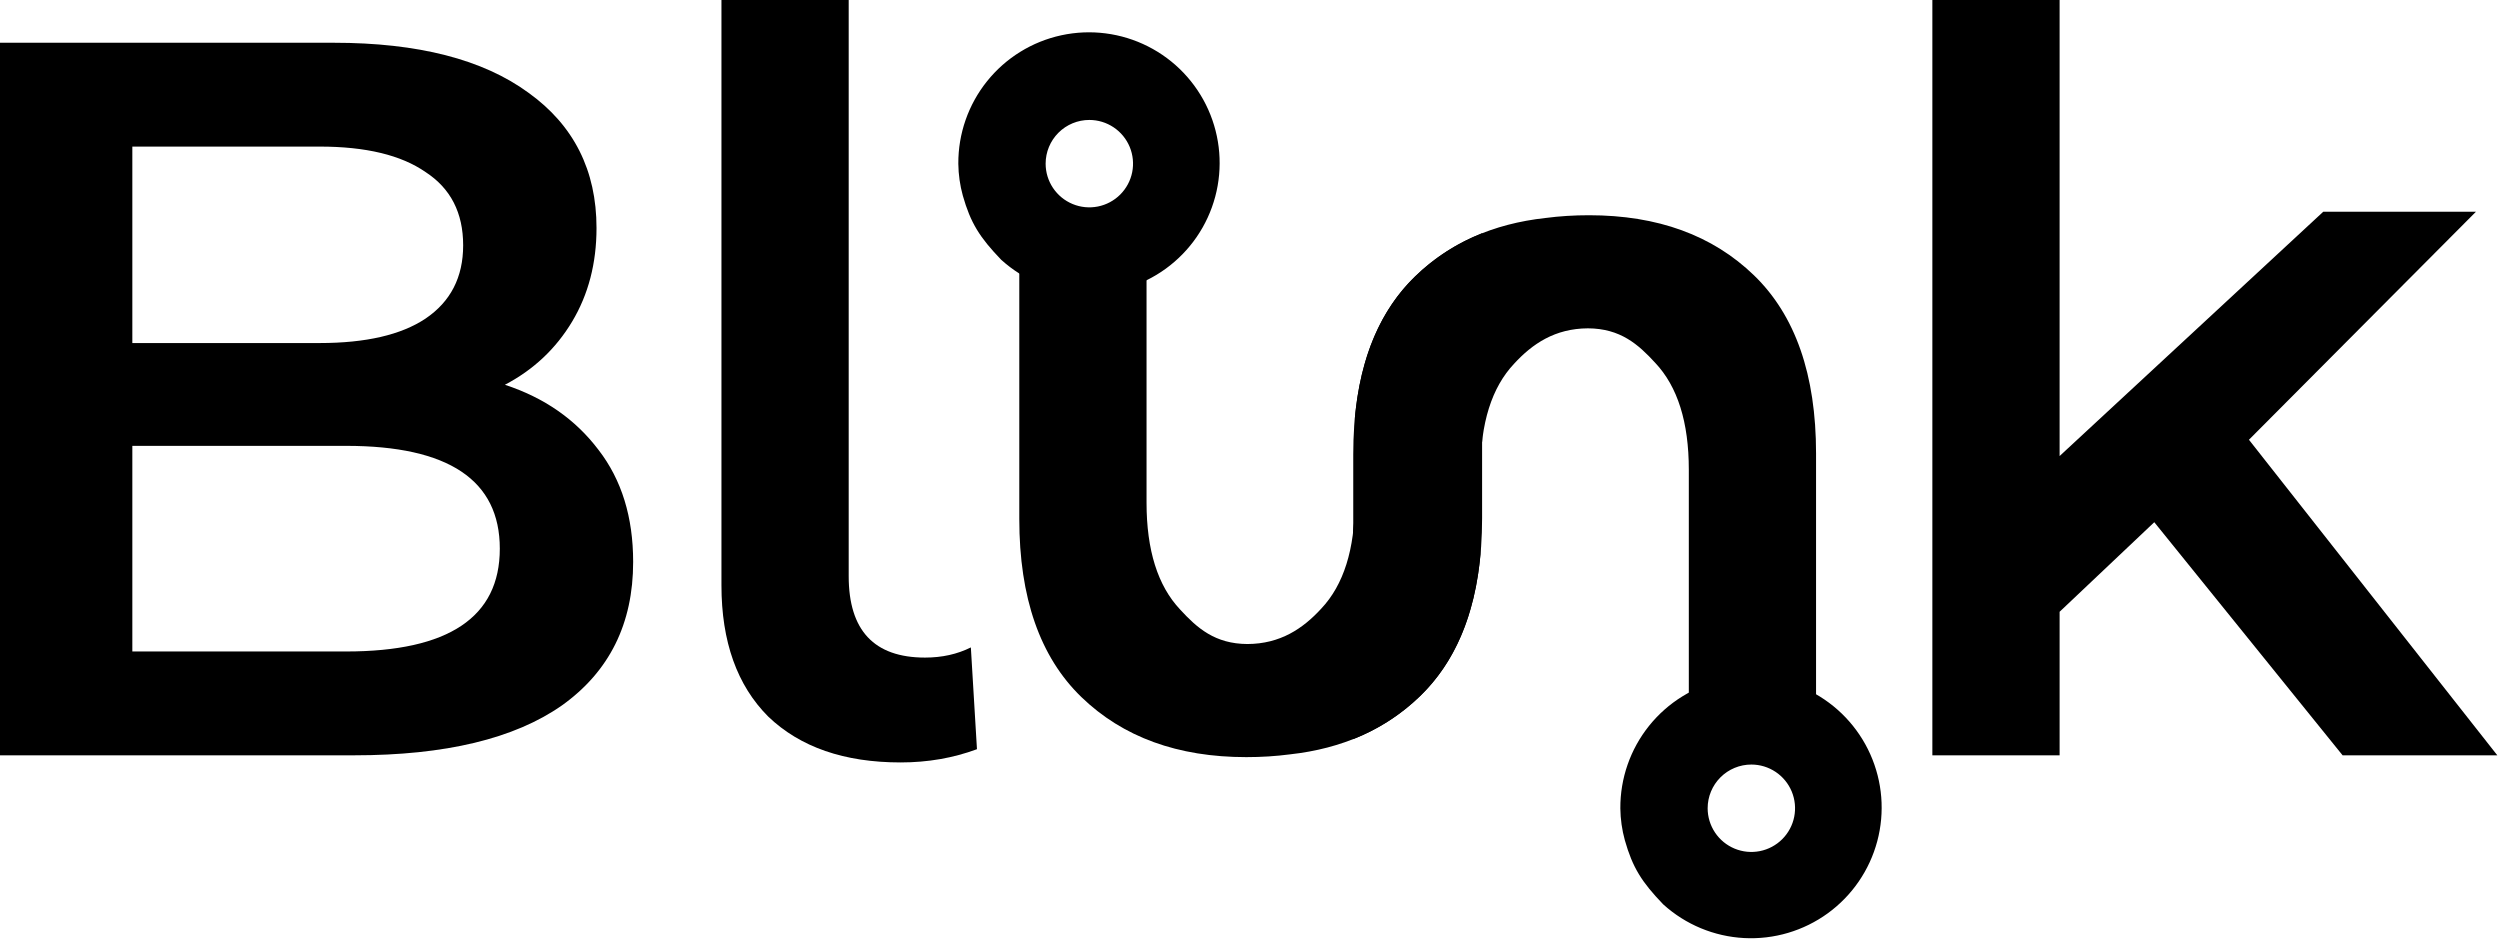
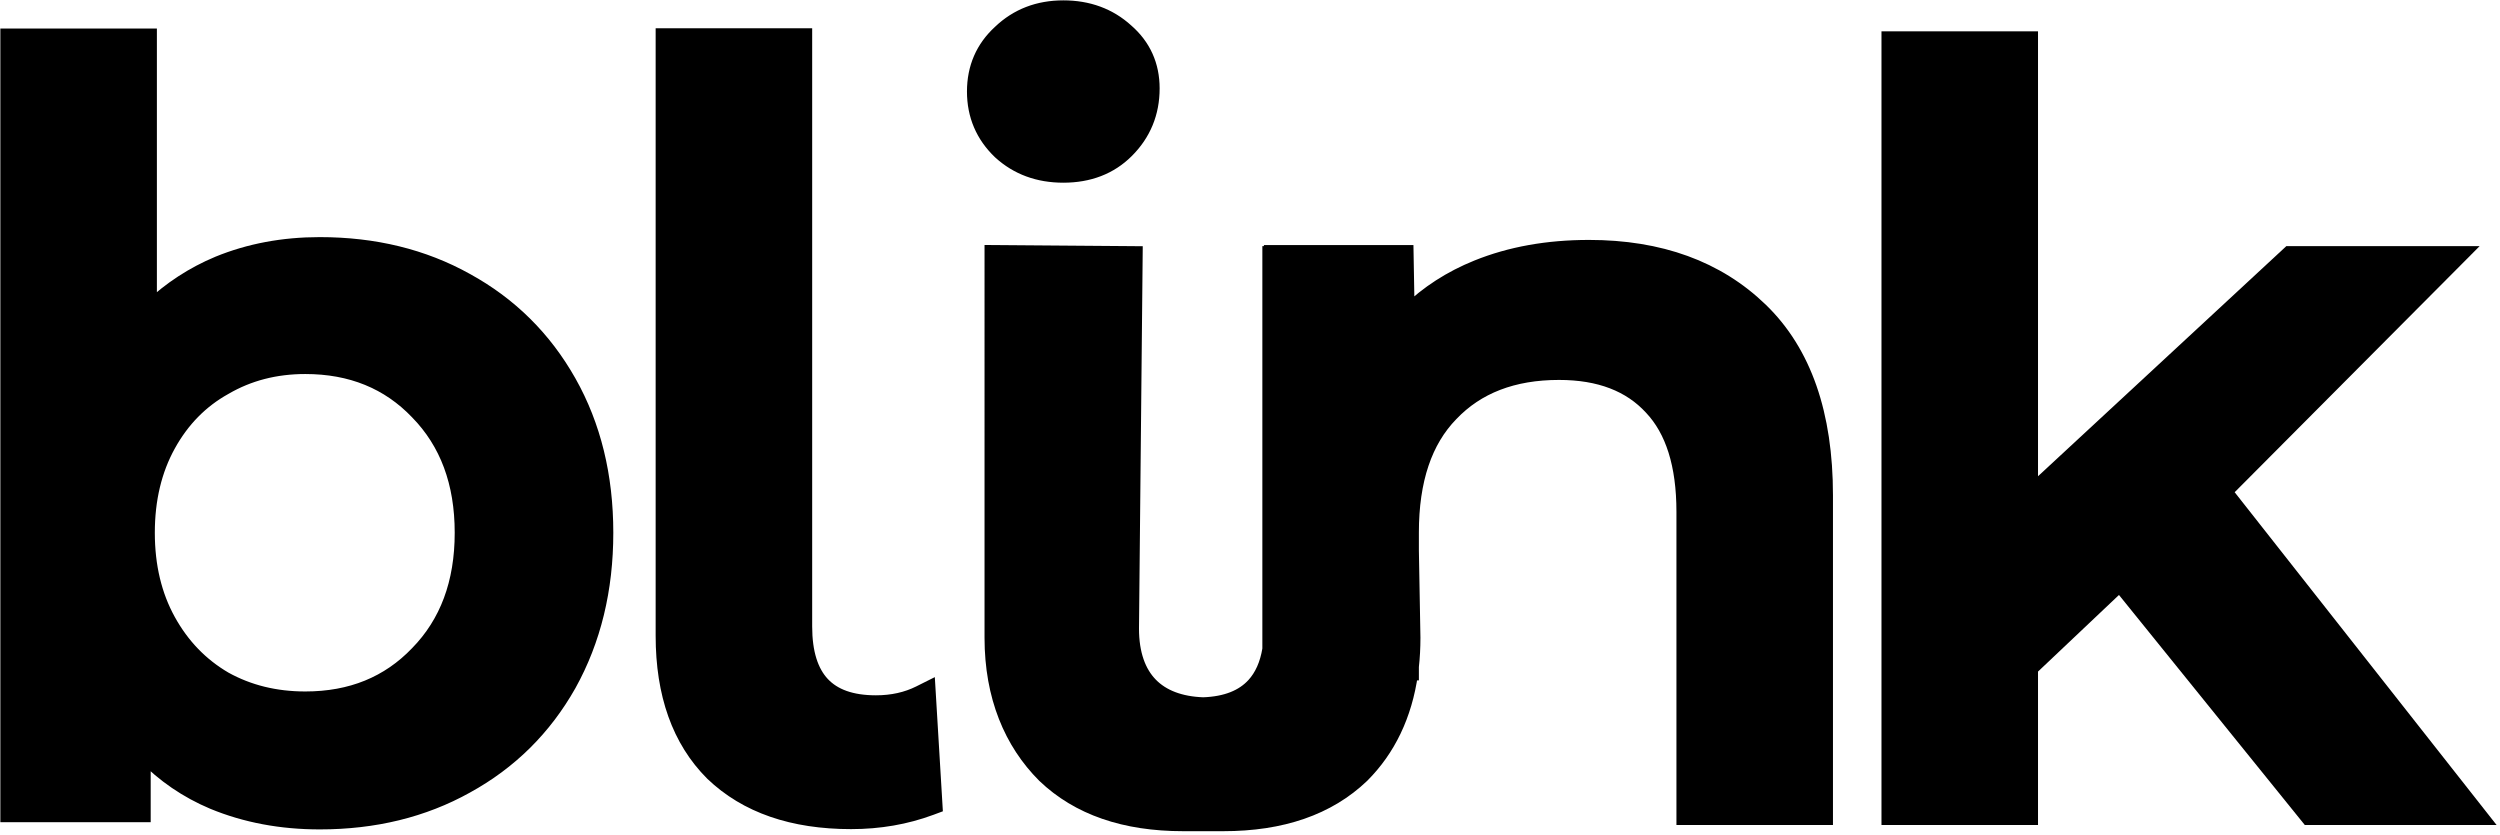
- <svg xmlns="http://www.w3.org/2000/svg" width="287" height="108" viewBox="0 0 287 108" fill="none">
-   <path d="M115.268 29.442L115.28 29.456L115.293 29.468C117.761 31.698 120.921 33.012 124.243 33.189C127.565 33.366 130.847 32.395 133.538 30.44C136.23 28.485 138.167 25.663 139.025 22.449C139.883 19.235 139.609 15.823 138.25 12.787C136.892 9.751 134.53 7.274 131.562 5.772C128.594 4.27 125.199 3.834 121.948 4.538C118.696 5.241 115.786 7.042 113.704 9.637C111.623 12.232 110.497 15.463 110.515 18.79L110.515 18.793C110.529 19.988 110.697 21.177 111.015 22.33L111.015 22.33L111.016 22.334C111.446 23.844 111.909 25.003 112.574 26.101C113.236 27.196 114.087 28.211 115.268 29.442ZM125.055 13.27C126.147 13.27 127.213 13.594 128.121 14.2C129.028 14.806 129.735 15.668 130.153 16.676C130.57 17.684 130.68 18.793 130.467 19.863C130.254 20.934 129.728 21.917 128.957 22.688C128.185 23.46 127.202 23.985 126.132 24.198C125.062 24.411 123.952 24.302 122.944 23.884C121.936 23.467 121.074 22.76 120.468 21.852C119.862 20.945 119.538 19.878 119.538 18.787C119.538 17.324 120.12 15.921 121.154 14.886C122.189 13.851 123.592 13.27 125.055 13.27Z" fill="black" stroke="black" />
-   <path d="M191.268 103.442L191.28 103.455L191.293 103.468C193.761 105.698 196.921 107.012 200.243 107.189C203.565 107.366 206.847 106.395 209.538 104.44C212.23 102.484 214.167 99.663 215.025 96.449C215.883 93.235 215.609 89.823 214.25 86.787C212.892 83.751 210.53 81.274 207.562 79.772C204.594 78.27 201.199 77.834 197.948 78.538C194.696 79.241 191.786 81.042 189.704 83.637C187.623 86.231 186.497 89.463 186.515 92.79L186.515 92.793C186.529 93.988 186.697 95.177 187.015 96.33L187.015 96.33L187.016 96.334C187.446 97.844 187.909 99.003 188.574 100.101C189.236 101.196 190.087 102.211 191.268 103.442ZM201.055 87.27C202.147 87.27 203.213 87.594 204.121 88.2C205.028 88.806 205.735 89.668 206.153 90.676C206.57 91.684 206.68 92.793 206.467 93.864C206.254 94.934 205.728 95.917 204.957 96.688C204.185 97.46 203.202 97.985 202.132 98.198C201.062 98.411 199.952 98.302 198.944 97.884C197.936 97.467 197.074 96.76 196.468 95.852C195.862 94.945 195.538 93.878 195.538 92.787C195.538 91.324 196.12 89.921 197.154 88.886C198.189 87.851 199.592 87.27 201.055 87.27Z" fill="black" stroke="black" />
-   <path d="M57.962 44.173C62.481 45.653 66.064 48.146 68.713 51.652C71.362 55.08 72.686 59.364 72.686 64.506C72.686 71.596 69.96 77.088 64.506 80.984C59.053 84.801 51.106 86.71 40.667 86.71H0V4.908H38.33C47.99 4.908 55.43 6.817 60.65 10.634C65.87 14.374 68.48 19.555 68.48 26.177C68.48 30.228 67.545 33.811 65.675 36.928C63.805 40.044 61.234 42.459 57.962 44.173ZM15.192 16.828V39.382H36.694C41.991 39.382 46.042 38.447 48.847 36.577C51.73 34.629 53.171 31.825 53.171 28.163C53.171 24.424 51.73 21.619 48.847 19.749C46.042 17.802 41.991 16.828 36.694 16.828H15.192ZM39.732 74.79C51.496 74.79 57.378 70.856 57.378 62.987C57.378 55.119 51.496 51.184 39.732 51.184H15.192V74.79H39.732Z" fill="black" />
-   <path d="M103.39 87.528C96.924 87.528 91.86 85.775 88.199 82.269C84.615 78.685 82.823 73.66 82.823 67.194V0H97.43V66.142C97.43 72.375 100.352 75.491 106.195 75.491C108.143 75.491 109.895 75.102 111.454 74.323L112.155 86.008C109.428 87.021 106.507 87.528 103.39 87.528Z" fill="black" />
-   <path d="M247.311 59.949L236.443 70.232V86.71H221.835V0H236.443V52.353L266.709 24.307H284.238L258.179 50.483L286.692 86.71H268.93L247.311 59.949Z" fill="black" />
-   <path d="M201.355 31.604C196.602 27.008 190.292 24.709 182.424 24.709C180.696 24.709 179.034 24.814 177.438 25.023C171.391 25.685 166.405 27.913 162.482 31.708C157.73 36.305 155.353 43.121 155.353 52.158V62.209H169.961V54.028C169.961 48.575 171.246 44.485 173.817 41.758C175.916 39.469 178.515 37.709 182.292 37.693C186.015 37.709 188.07 39.528 190.019 41.654C192.59 44.381 193.876 48.471 193.876 53.924V86.814H208.483V52.054C208.483 43.017 206.107 36.201 201.355 31.604Z" fill="black" />
-   <path d="M124.144 80.023C128.896 84.619 135.206 86.918 143.075 86.918C144.803 86.918 146.464 86.813 148.06 86.604C154.107 85.942 159.093 83.714 163.016 79.919C167.769 75.322 170.145 68.505 170.145 59.468V49.376H155.537V57.599C155.537 63.052 154.252 67.142 151.681 69.869C149.583 72.158 146.983 73.918 143.206 73.934C139.483 73.918 137.428 72.099 135.479 69.973C132.908 67.246 131.623 63.156 131.623 57.703V24.814H117.015V59.572C117.015 68.609 119.391 75.426 124.144 80.023Z" fill="black" />
-   <path d="M170.145 50.651V26.778C167.252 27.922 164.698 29.565 162.482 31.708C158.493 35.566 156.178 40.989 155.537 47.976V57.599C155.537 58.79 155.476 59.916 155.353 60.977V84.849C158.246 83.705 160.801 82.062 163.016 79.919C167.005 76.061 169.32 70.638 169.961 63.651V54.028C169.961 52.837 170.022 51.712 170.145 50.651Z" fill="black" />
+ <svg xmlns="http://www.w3.org/2000/svg" width="710" height="237" viewBox="0 0 710 237" fill="none">
+   <path d="M576.846 139.716V12.798V10.849H574.897H538.239H536.29V12.798V230.399V232.348H538.239H574.897H576.846V230.399V189.888L601.979 166.107L654.908 231.624L655.493 232.348H656.424H701H705.015L702.532 229.193L632.044 139.639L696.223 75.172L699.532 71.847H694.841H650.852H650.088L649.527 72.367L576.846 139.716Z" fill="black" stroke="black" stroke-width="3.898" />
+   <path d="M400.769 191.291H401.014L401.014 189.342V189.341C401.307 186.707 401.455 183.97 401.455 181.131V181.113L401.455 181.096L401.015 156.431L401.014 151.218C401.014 136.289 404.838 125.217 412.191 117.681L412.199 117.672L412.207 117.664C419.59 109.912 429.695 105.952 442.761 105.952C454.287 105.952 462.897 109.338 468.891 115.877L468.9 115.887L468.91 115.897C474.893 122.243 478.057 131.94 478.057 145.353V230.399V232.348H480.006H516.664H518.613V230.399V140.66C518.613 117.653 512.558 99.959 500.13 87.938C487.773 75.986 471.415 70.088 451.266 70.088C439.521 70.088 428.905 71.979 419.45 75.802C411.889 78.858 405.333 83.082 399.802 88.475L399.796 88.172L399.534 73.469L399.5 71.554L397.585 71.554L362.848 71.554H360.899V71.847H360.458V73.797V184.356C359.754 188.673 358.227 191.988 356.02 194.413C352.931 197.807 348.237 199.751 341.717 199.98C335.158 199.75 330.185 197.8 326.843 194.366C323.495 190.925 321.528 185.73 321.526 178.501C321.526 178.498 321.526 178.495 321.526 178.491L322.553 73.816L322.572 71.863L320.619 71.847L283.521 71.554L281.557 71.539L281.557 73.503L281.556 181.131C281.556 197.819 287.1 210.943 296.497 220.34L296.512 220.355L296.528 220.37C306.172 229.603 319.415 234.108 336 234.108H347.437C364.022 234.108 377.265 229.603 386.909 220.37L386.924 220.355L386.939 220.34C394.356 212.924 399.089 203.206 400.769 191.291ZM283.914 43.239L283.93 43.255L283.947 43.27C288.837 47.735 294.892 49.939 301.977 49.939C309.266 49.939 315.357 47.63 320.071 42.916C324.939 38.048 327.387 32.075 327.387 25.115C327.387 18.509 324.909 12.989 319.99 8.703C315.103 4.249 309.054 2.051 301.977 2.051C294.873 2.051 288.813 4.365 283.93 9.028C279.027 13.512 276.567 19.215 276.567 25.995C276.567 32.78 279.03 38.568 283.914 43.239Z" fill="black" stroke="black" stroke-width="3.898" />
+   <path d="M202.214 219.753L202.229 219.768L202.244 219.783C211.888 229.017 225.131 233.521 241.716 233.521C249.752 233.521 257.314 232.215 264.39 229.587L265.743 229.084L265.657 227.643L263.897 198.316L263.72 195.369L261.08 196.69C257.471 198.494 253.376 199.417 248.754 199.417C241.757 199.417 236.858 197.556 233.68 194.167C230.481 190.755 228.709 185.455 228.709 177.905V11.918V9.969H226.76H190.102H188.153V11.918V180.544C188.153 197.139 192.761 210.301 202.214 219.753Z" fill="black" stroke="black" stroke-width="3.898" />
+   <path d="M161.713 194.488L161.72 194.476C168.743 181.835 172.229 167.426 172.229 151.3C172.229 135.175 168.743 120.857 161.713 108.405C154.694 95.972 144.952 86.327 132.513 79.504C120.265 72.679 106.346 69.29 90.806 69.29C80.41 69.29 70.772 71.09 61.914 74.714L61.907 74.717L61.9 74.72C54.704 77.732 48.27 81.927 42.607 87.294V12V10.051H40.658H4H2.051V12V229.601V231.55H4H38.898H40.847V229.601V214.495C46.415 220.254 52.946 224.718 60.428 227.878L60.435 227.881L60.442 227.884C69.695 231.705 79.824 233.603 90.806 233.603C106.346 233.603 120.266 230.214 132.514 223.388C144.953 216.565 154.695 206.921 161.713 194.488ZM118.445 185.422L118.438 185.429L118.43 185.437C110.229 194.012 99.708 198.326 86.7 198.326C78.21 198.326 70.628 196.444 63.91 192.715C57.197 188.795 51.876 183.293 47.936 176.164C44.013 169.065 42.021 160.796 42.021 151.3C42.021 141.804 44.013 133.535 47.936 126.436C51.875 119.308 57.191 113.91 63.892 110.187L63.91 110.178L63.928 110.167C70.645 106.249 78.219 104.274 86.7 104.274C99.708 104.274 110.229 108.588 118.43 117.162L118.438 117.17L118.445 117.178C126.828 125.747 131.086 137.056 131.086 151.3C131.086 165.544 126.828 176.853 118.445 185.422Z" fill="black" stroke="black" stroke-width="3.898" />
</svg>
